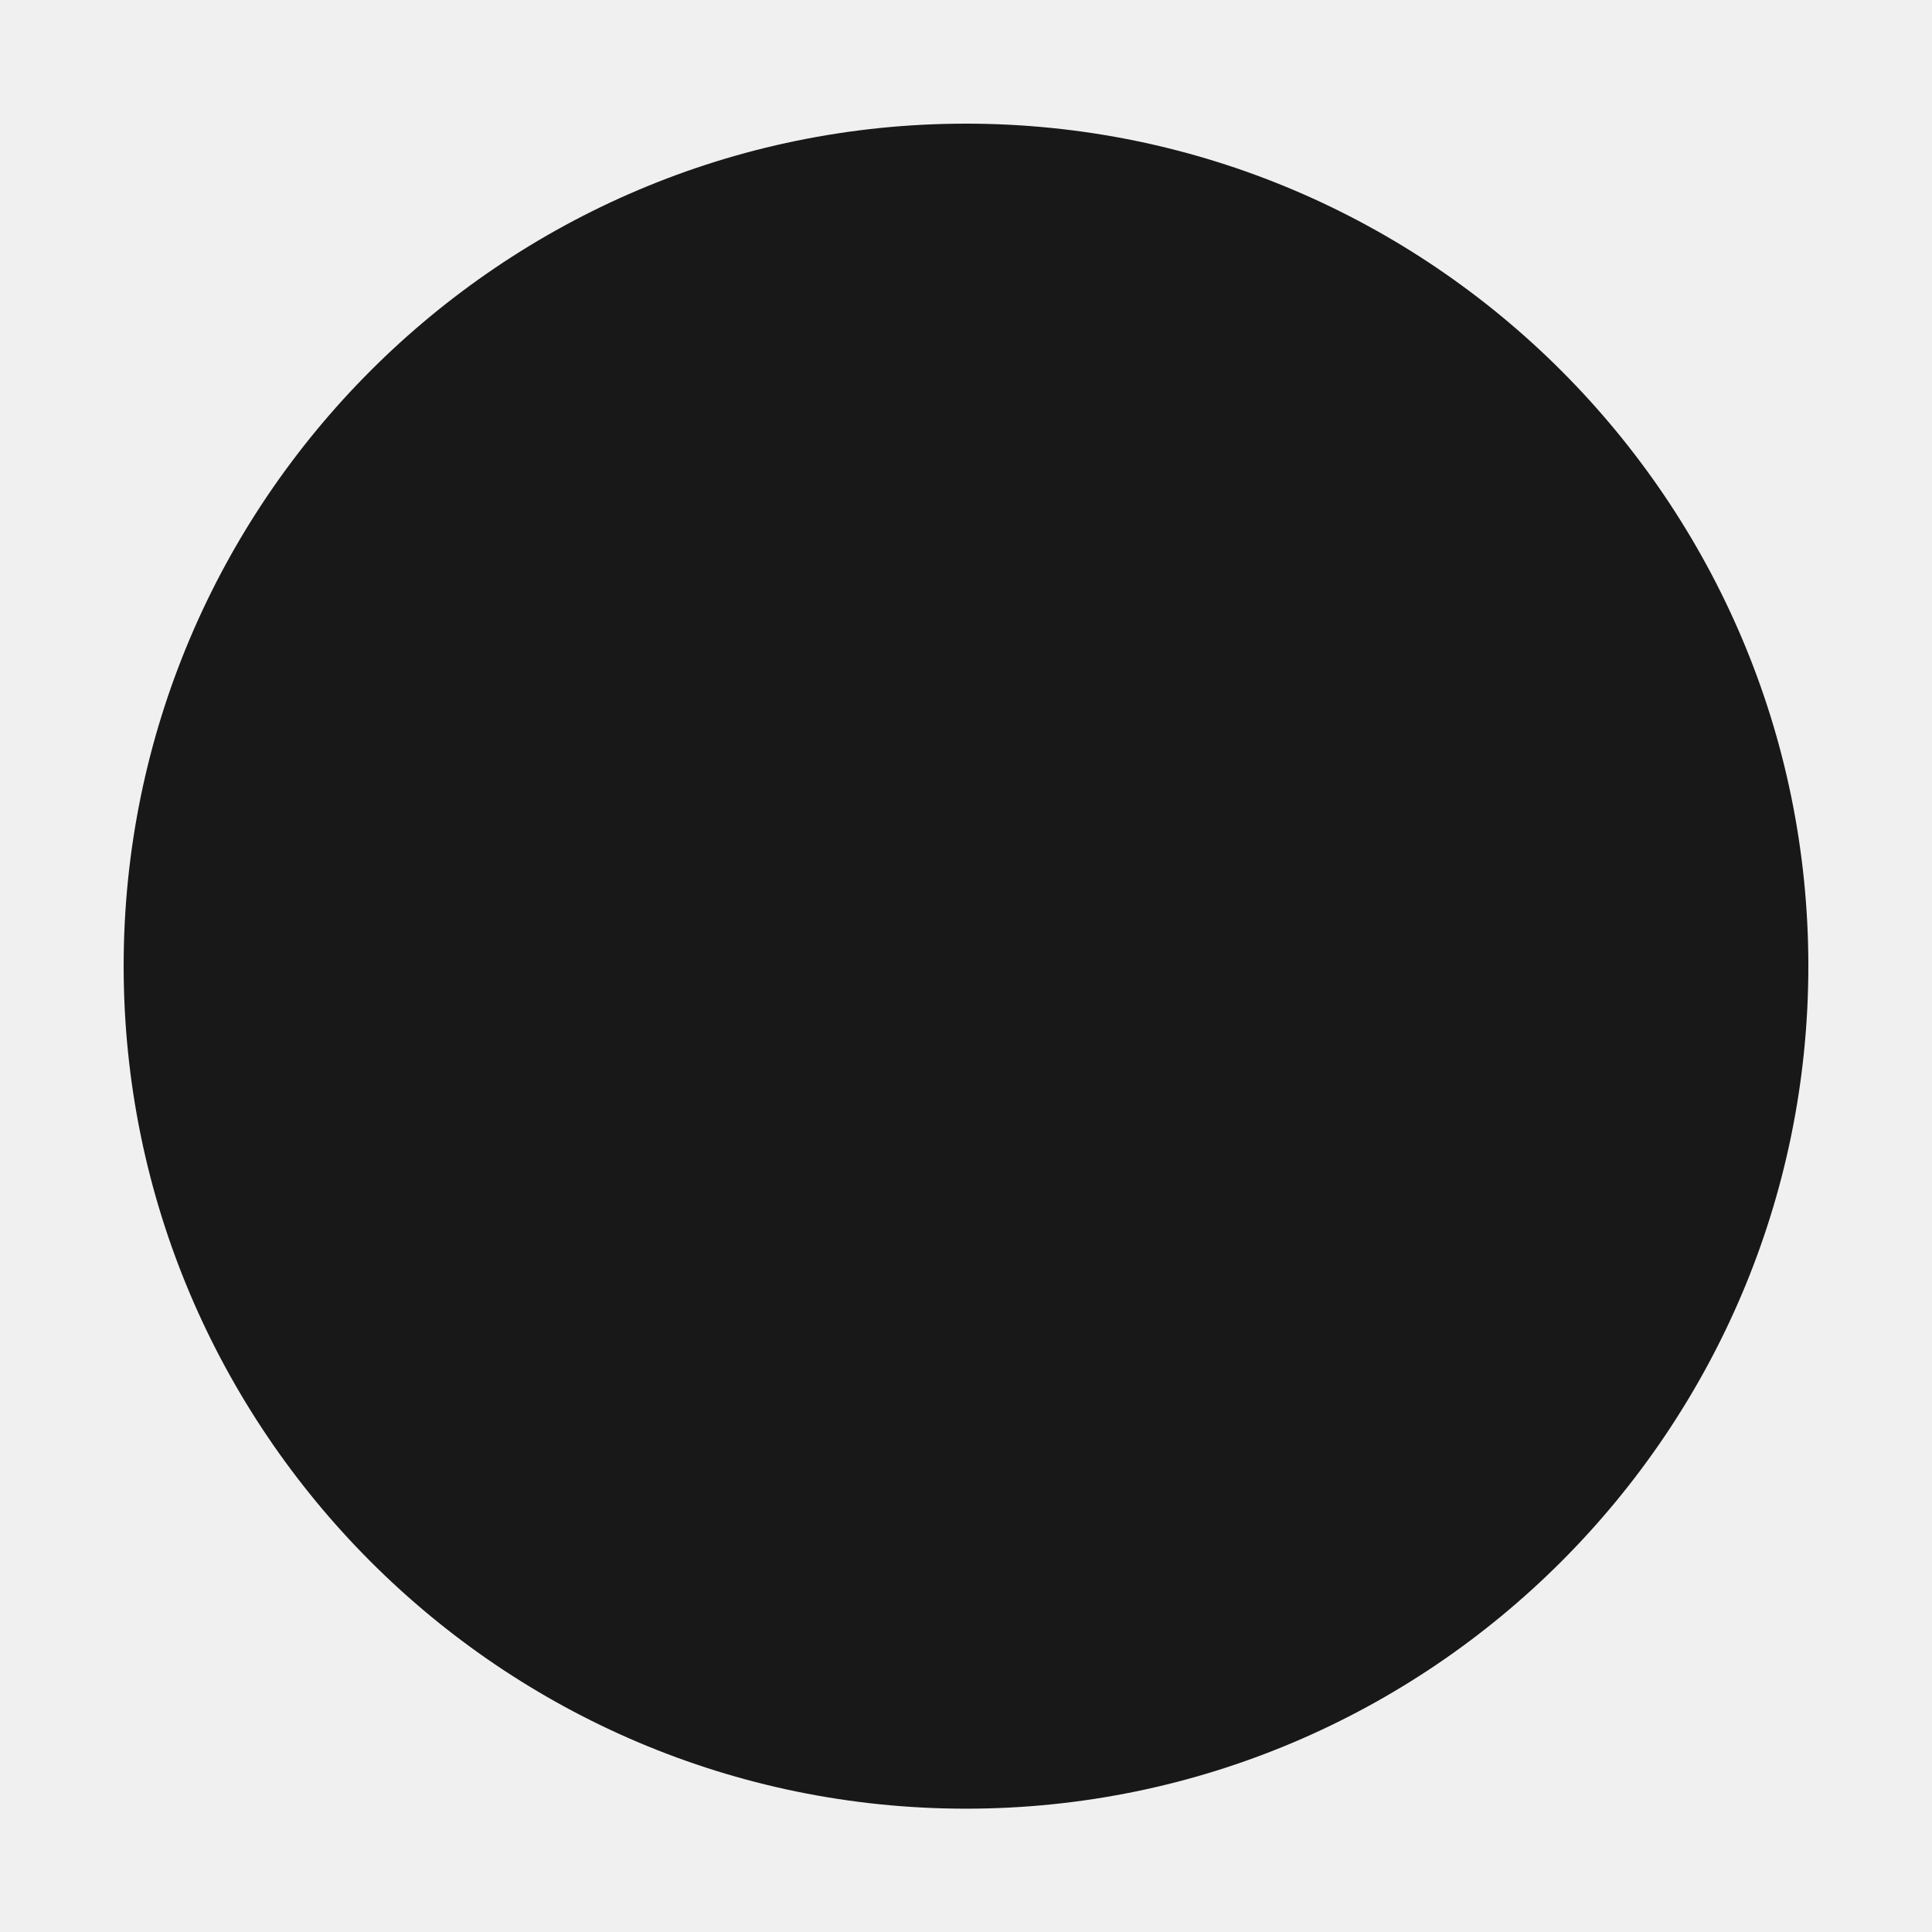
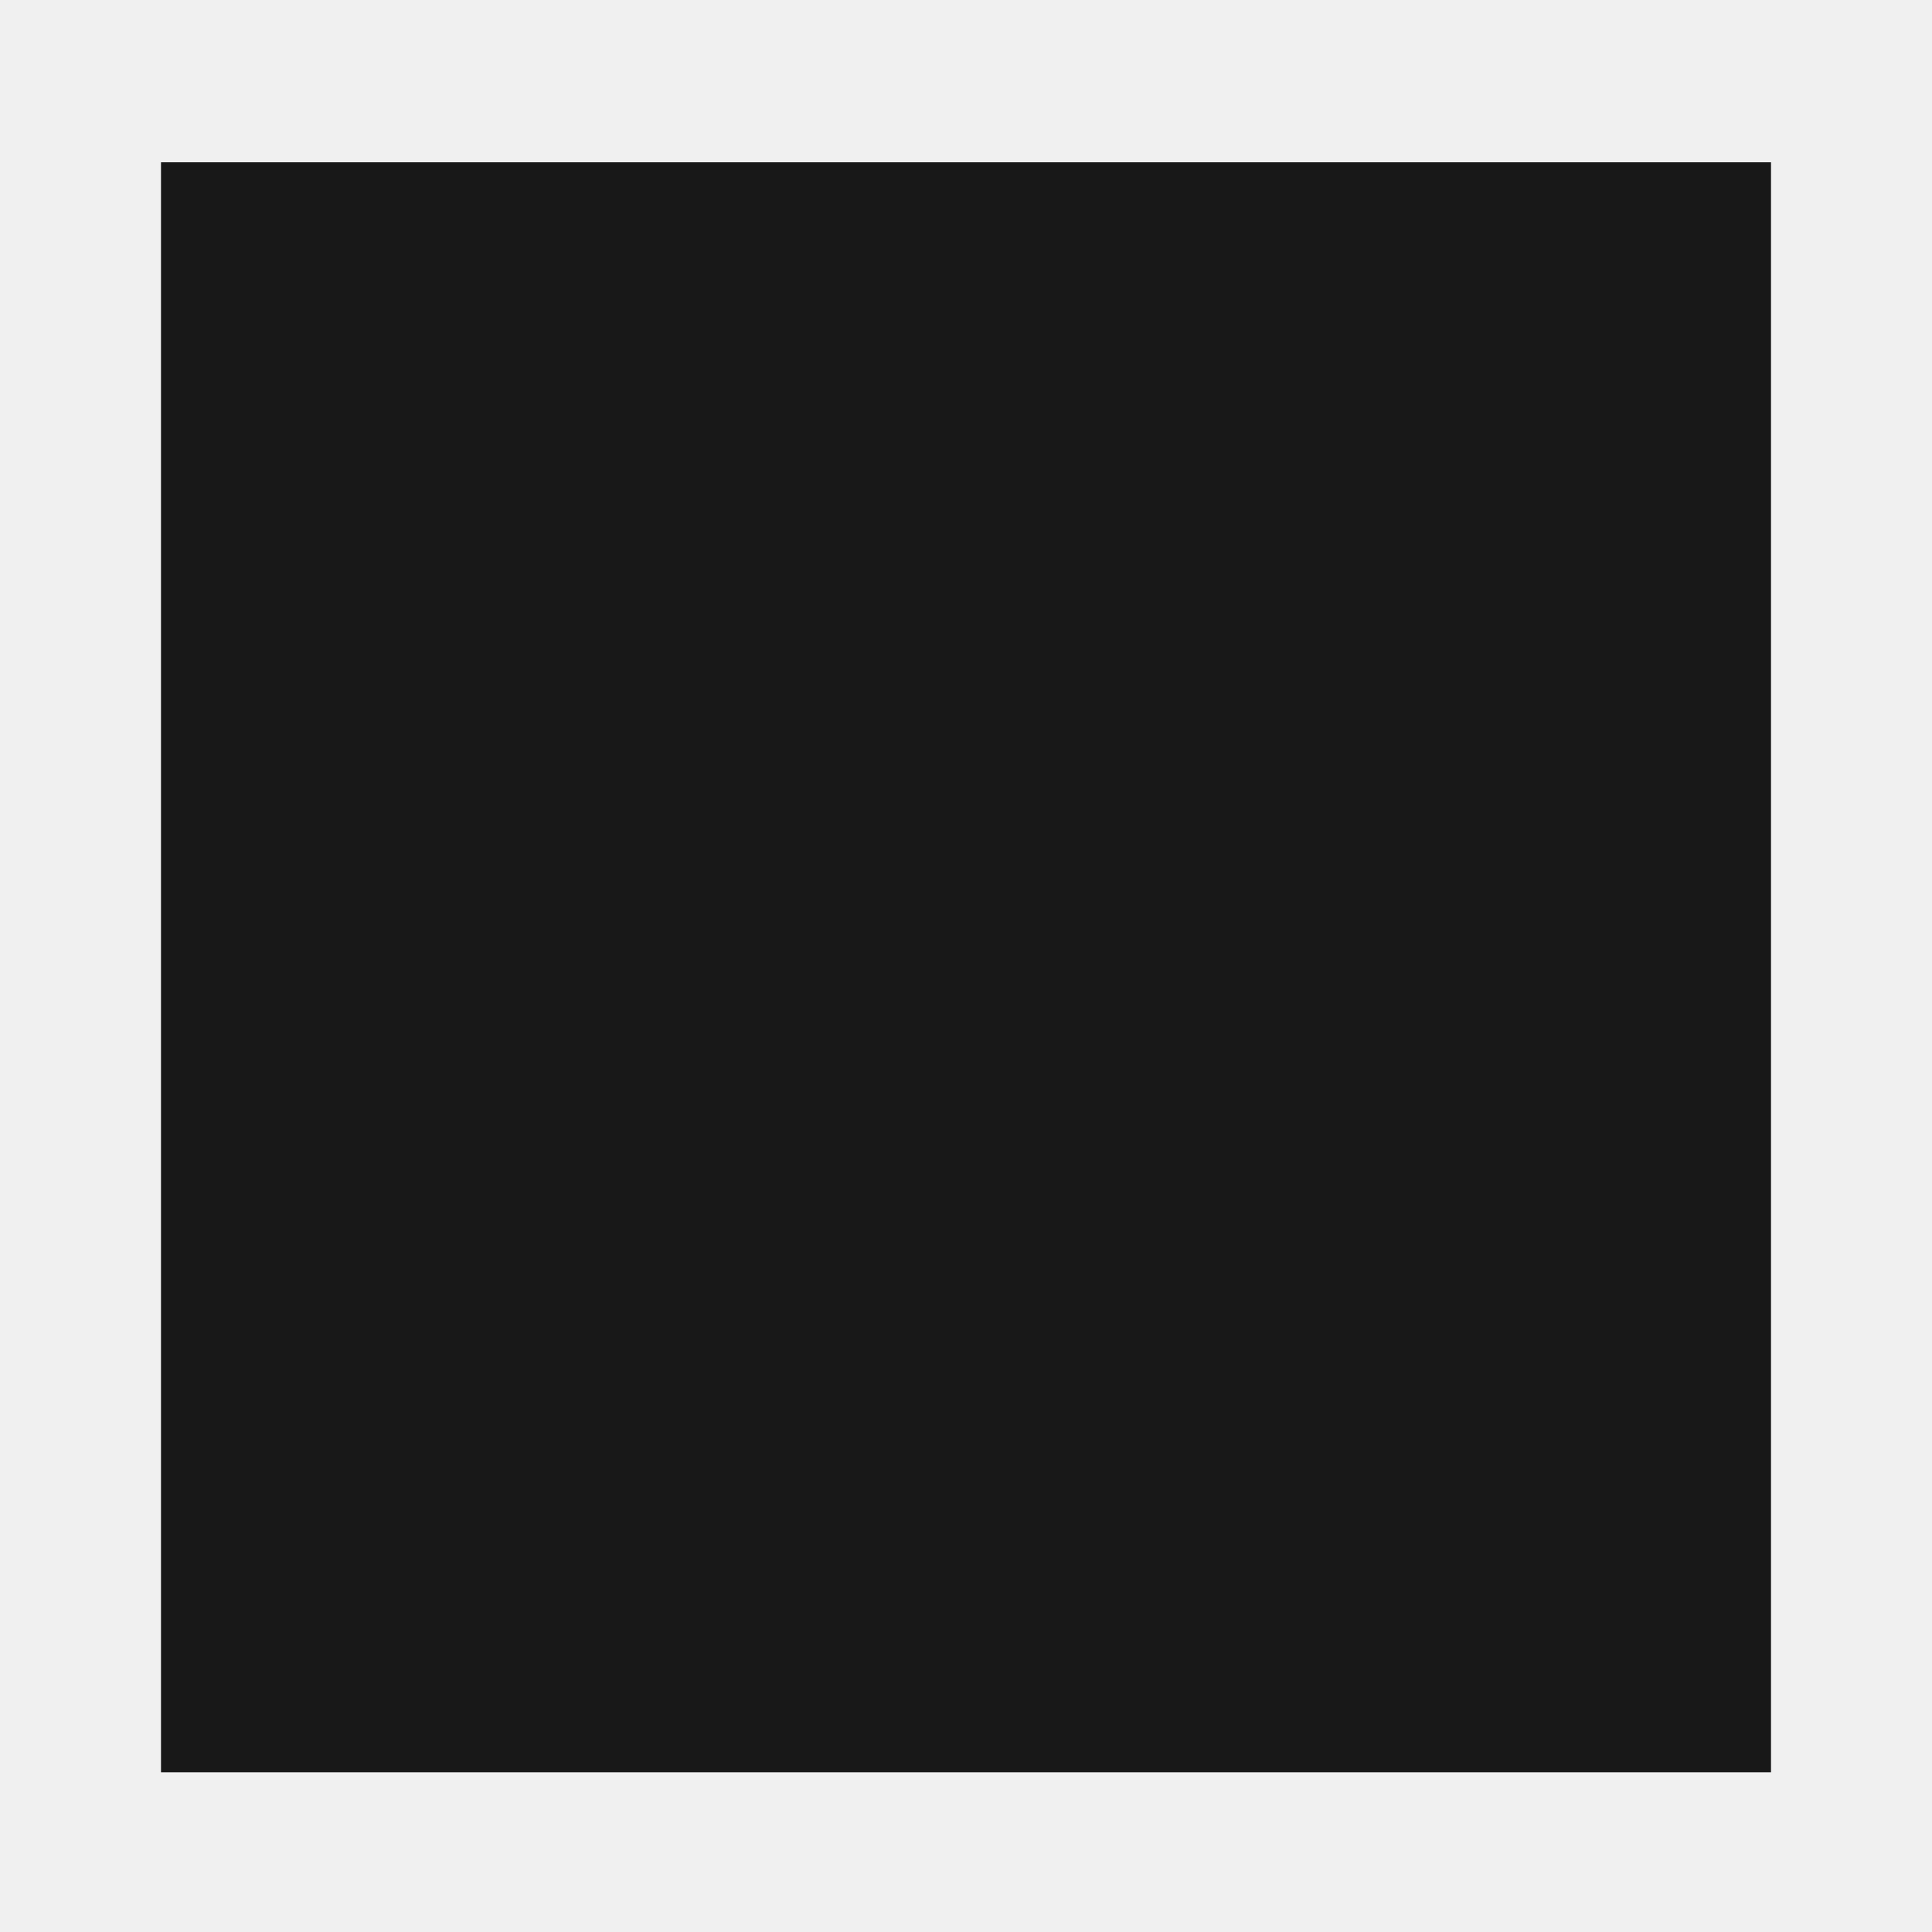
<svg xmlns="http://www.w3.org/2000/svg" version="1.1" width="6px" height="6px">
  <defs>
    <pattern id="BGPattern" patternUnits="userSpaceOnUse" alignment="0 0" imageRepeat="None" />
-     <mask fill="white" id="Clip460">
-       <path d="M 5.616 3  C 5.616 4.443  4.442 5.617  3 5.617  C 1.557 5.617  0.384 4.443  0.384 3  C 0.384 1.558  1.557 0.384  3 0.384  C 4.442 0.384  5.616 1.558  5.616 3  Z " fill-rule="evenodd" />
+     <mask fill="white" id="Clip440">
+       <path d="M 5.5 5.504  L 5.5 0.504  L 0.5 0.504  L 0.5 5.504  L 5.5 5.504  Z " fill-rule="evenodd" />
    </mask>
  </defs>
-   <g transform="matrix(1 0 0 1 -10 -781 )">
-     <path d="M 5.616 3  C 5.616 4.443  4.442 5.617  3 5.617  C 1.557 5.617  0.384 4.443  0.384 3  C 0.384 1.558  1.557 0.384  3 0.384  C 4.442 0.384  5.616 1.558  5.616 3  Z " fill-rule="nonzero" fill="rgba(0, 0, 0, 0.898)" stroke="none" transform="matrix(1 0 0 1 10 781 )" class="fill" />
-     <path d="M 5.616 3  C 5.616 4.443  4.442 5.617  3 5.617  C 1.557 5.617  0.384 4.443  0.384 3  C 0.384 1.558  1.557 0.384  3 0.384  C 4.442 0.384  5.616 1.558  5.616 3  Z " stroke-width="0" stroke-dasharray="0" stroke="rgba(255, 255, 255, 0)" fill="none" transform="matrix(1 0 0 1 10 781 )" class="stroke" mask="url(#Clip460)" />
+   <g transform="matrix(1 0 0 1 -102 -778 )">
+     <path d="M 5.5 5.504  L 5.5 0.504  L 0.5 0.504  L 0.5 5.504  L 5.5 5.504  Z " fill-rule="nonzero" fill="rgba(0, 0, 0, 0.898)" stroke="none" transform="matrix(1 0 0 1 102 778 )" class="fill" />
+     <path d="M 5.5 5.504  L 5.5 0.504  L 0.5 0.504  L 0.5 5.504  L 5.5 5.504  Z " stroke-width="0" stroke-dasharray="0" stroke="rgba(255, 255, 255, 0)" fill="none" transform="matrix(1 0 0 1 102 778 )" class="stroke" mask="url(#Clip440)" />
  </g>
</svg>
